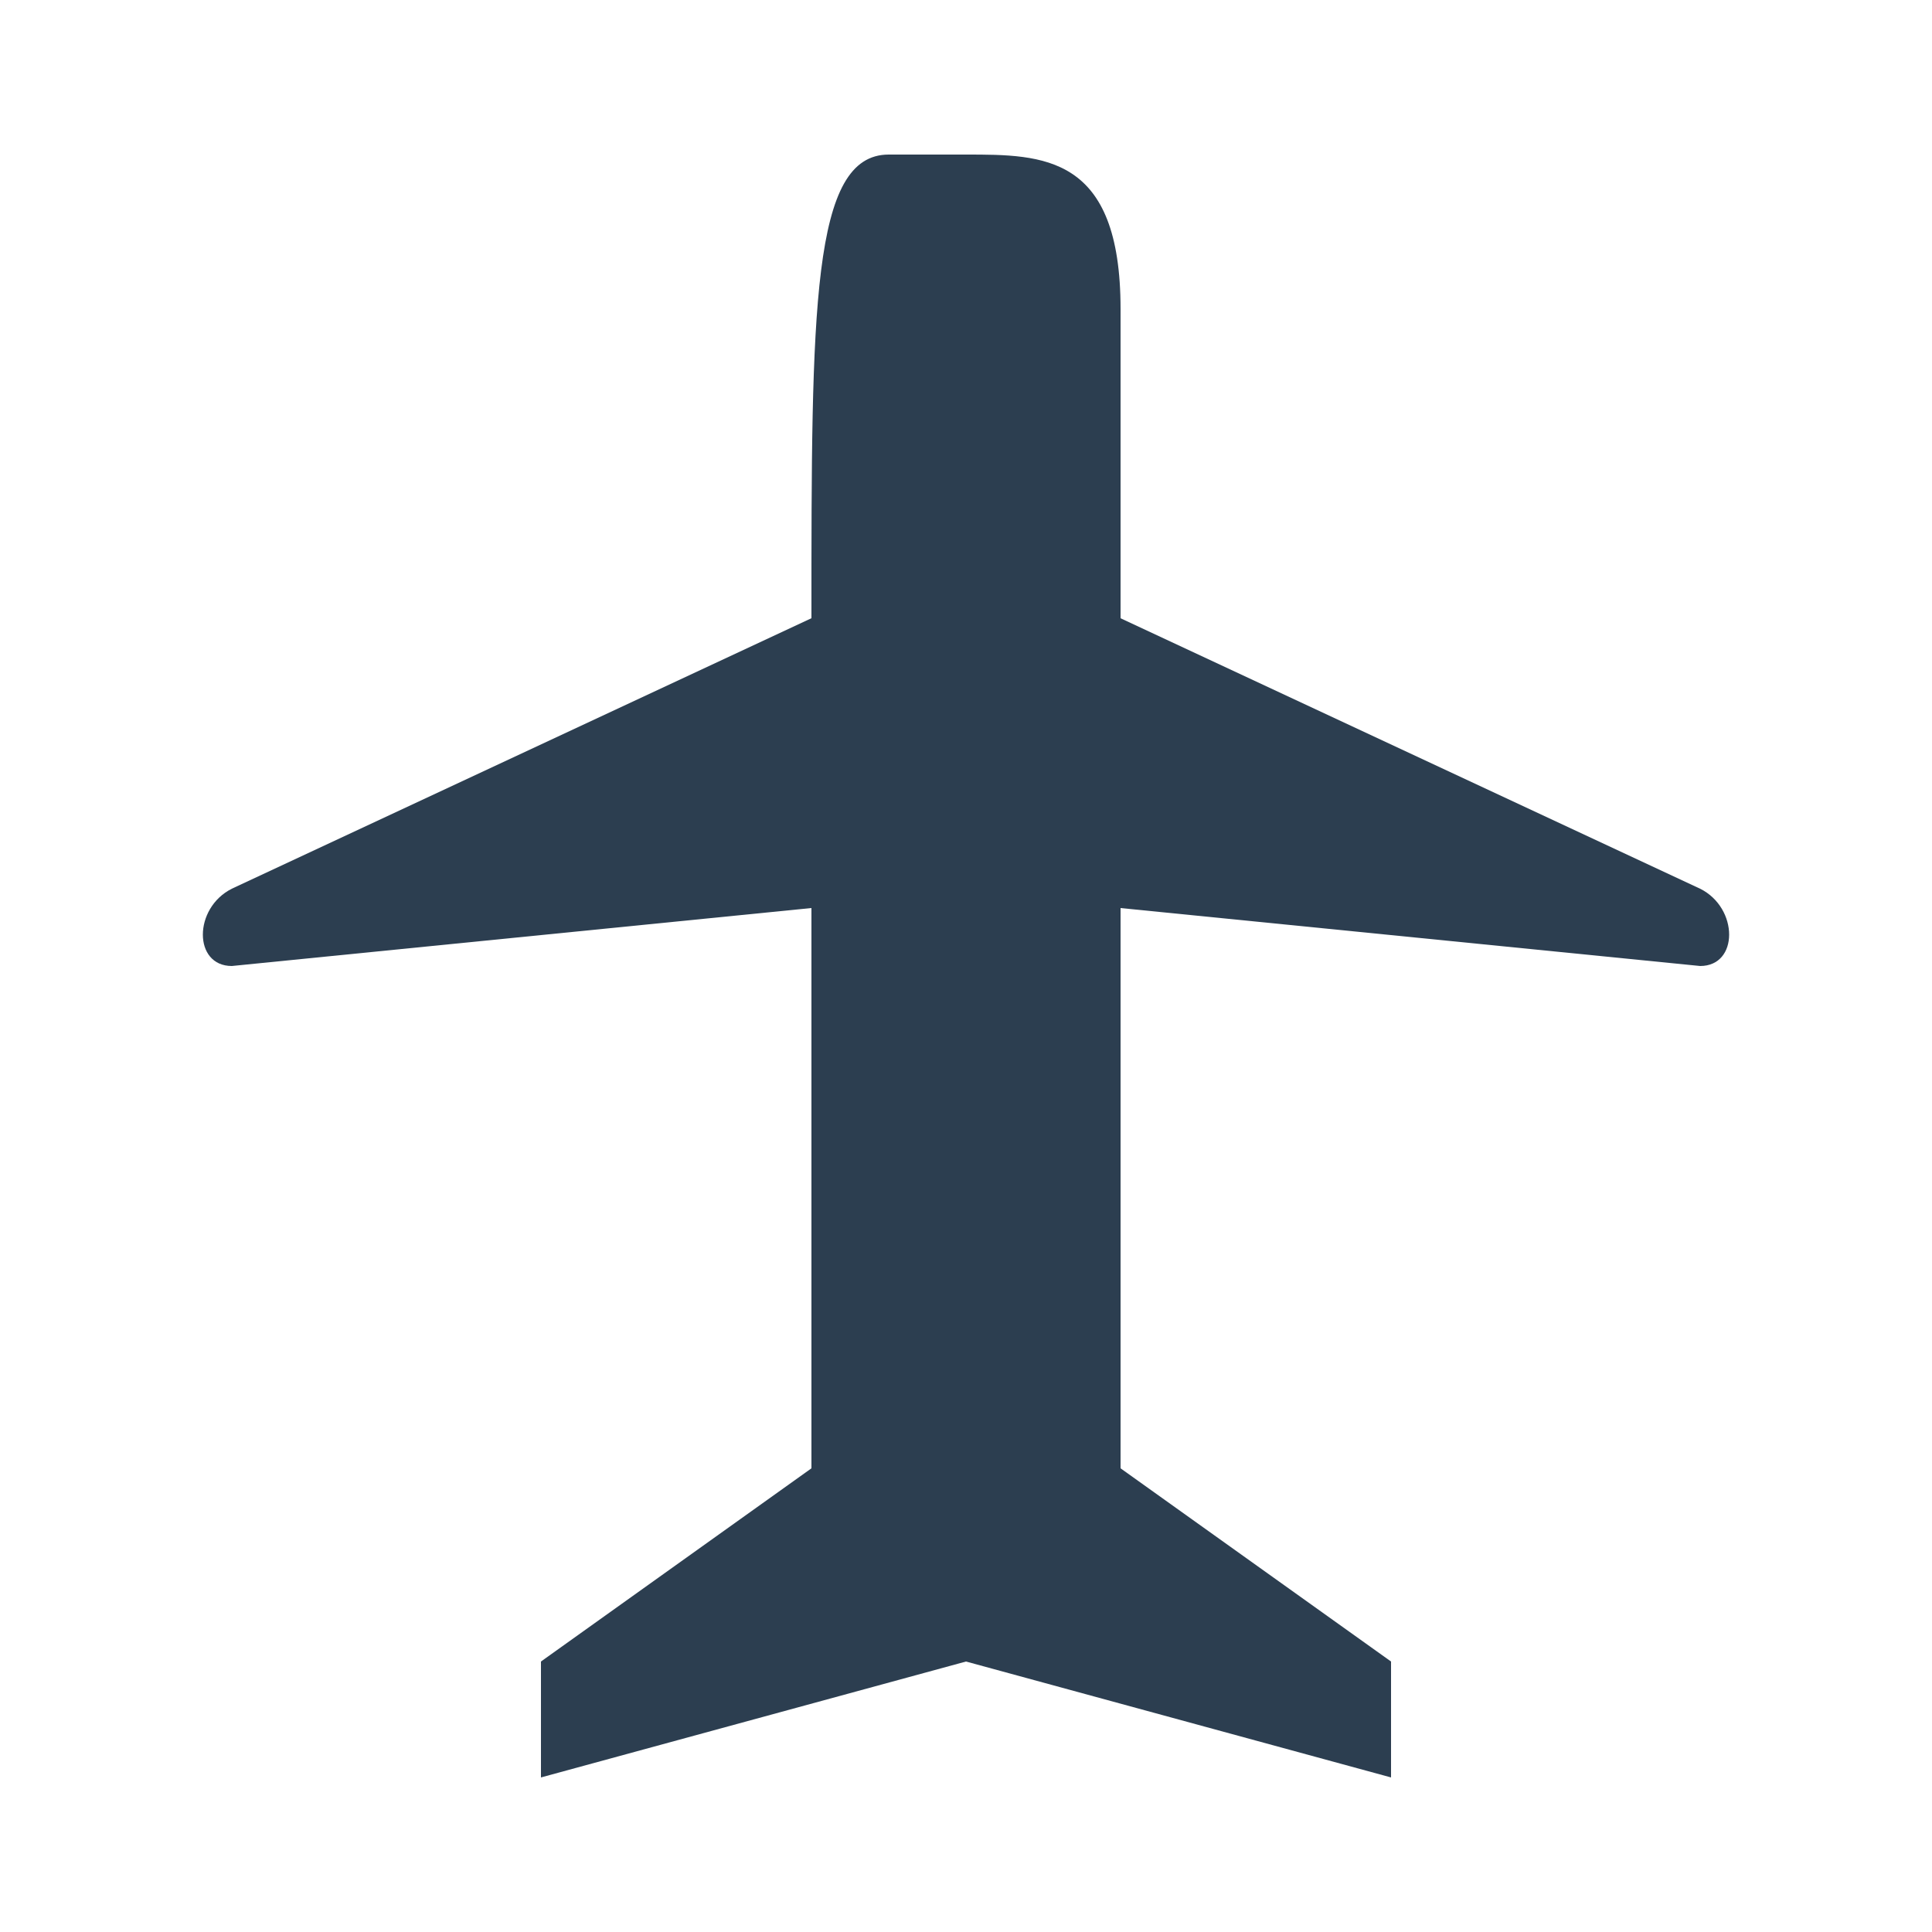
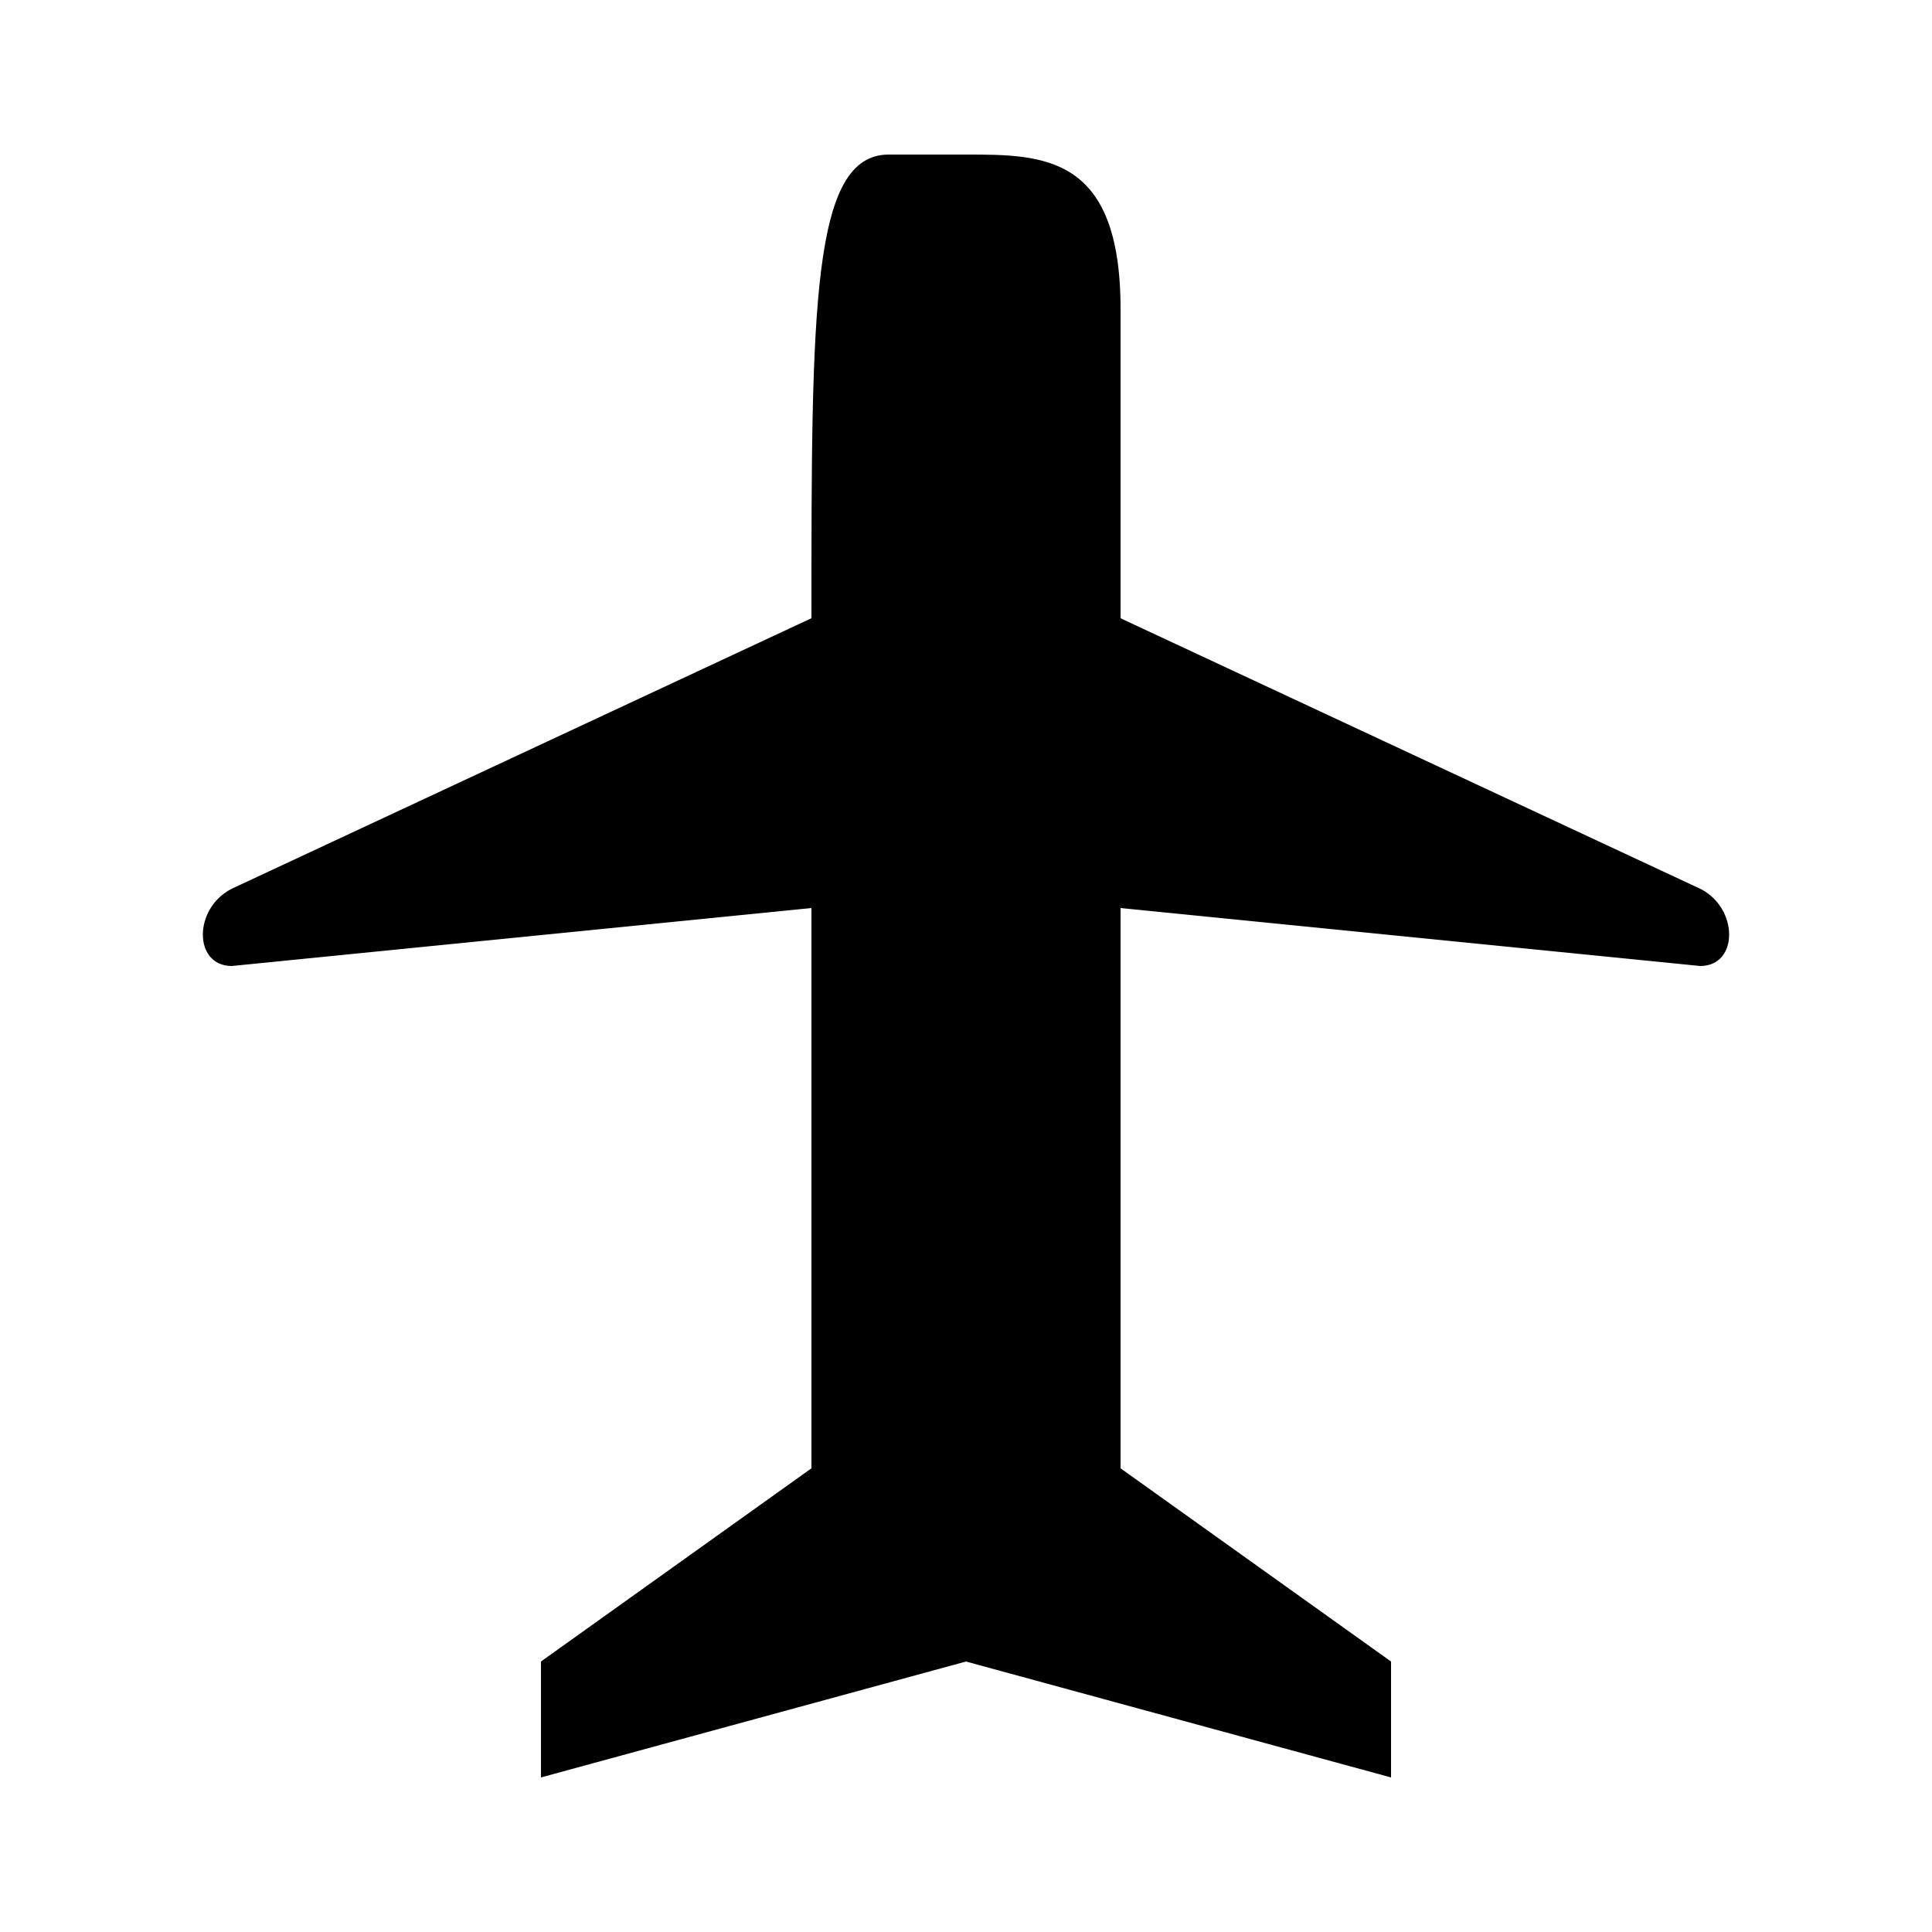
<svg xmlns="http://www.w3.org/2000/svg" width="50" height="50" viewBox="0 0 50 50">
-   <path fill="#2C3E50" d="M23 4 C21 4 21 8 21 16 L6 23 C5 23.5 5 25 6 25 L21 23.5 L21 38 L14 43 L14 46 L25 43 L36 46 L36 43 L29 38 L29 23.5 L44 25 C45 25 45 23.5 44 23 L29 16 L29 8 C29 4 27 4 25 4 Z" />
+   <path fill="currentColor" d="M23 4 C21 4 21 8 21 16 L6 23 C5 23.5 5 25 6 25 L21 23.5 L21 38 L14 43 L14 46 L25 43 L36 46 L36 43 L29 38 L29 23.5 L44 25 C45 25 45 23.5 44 23 L29 16 L29 8 C29 4 27 4 25 4 Z" />
</svg>
